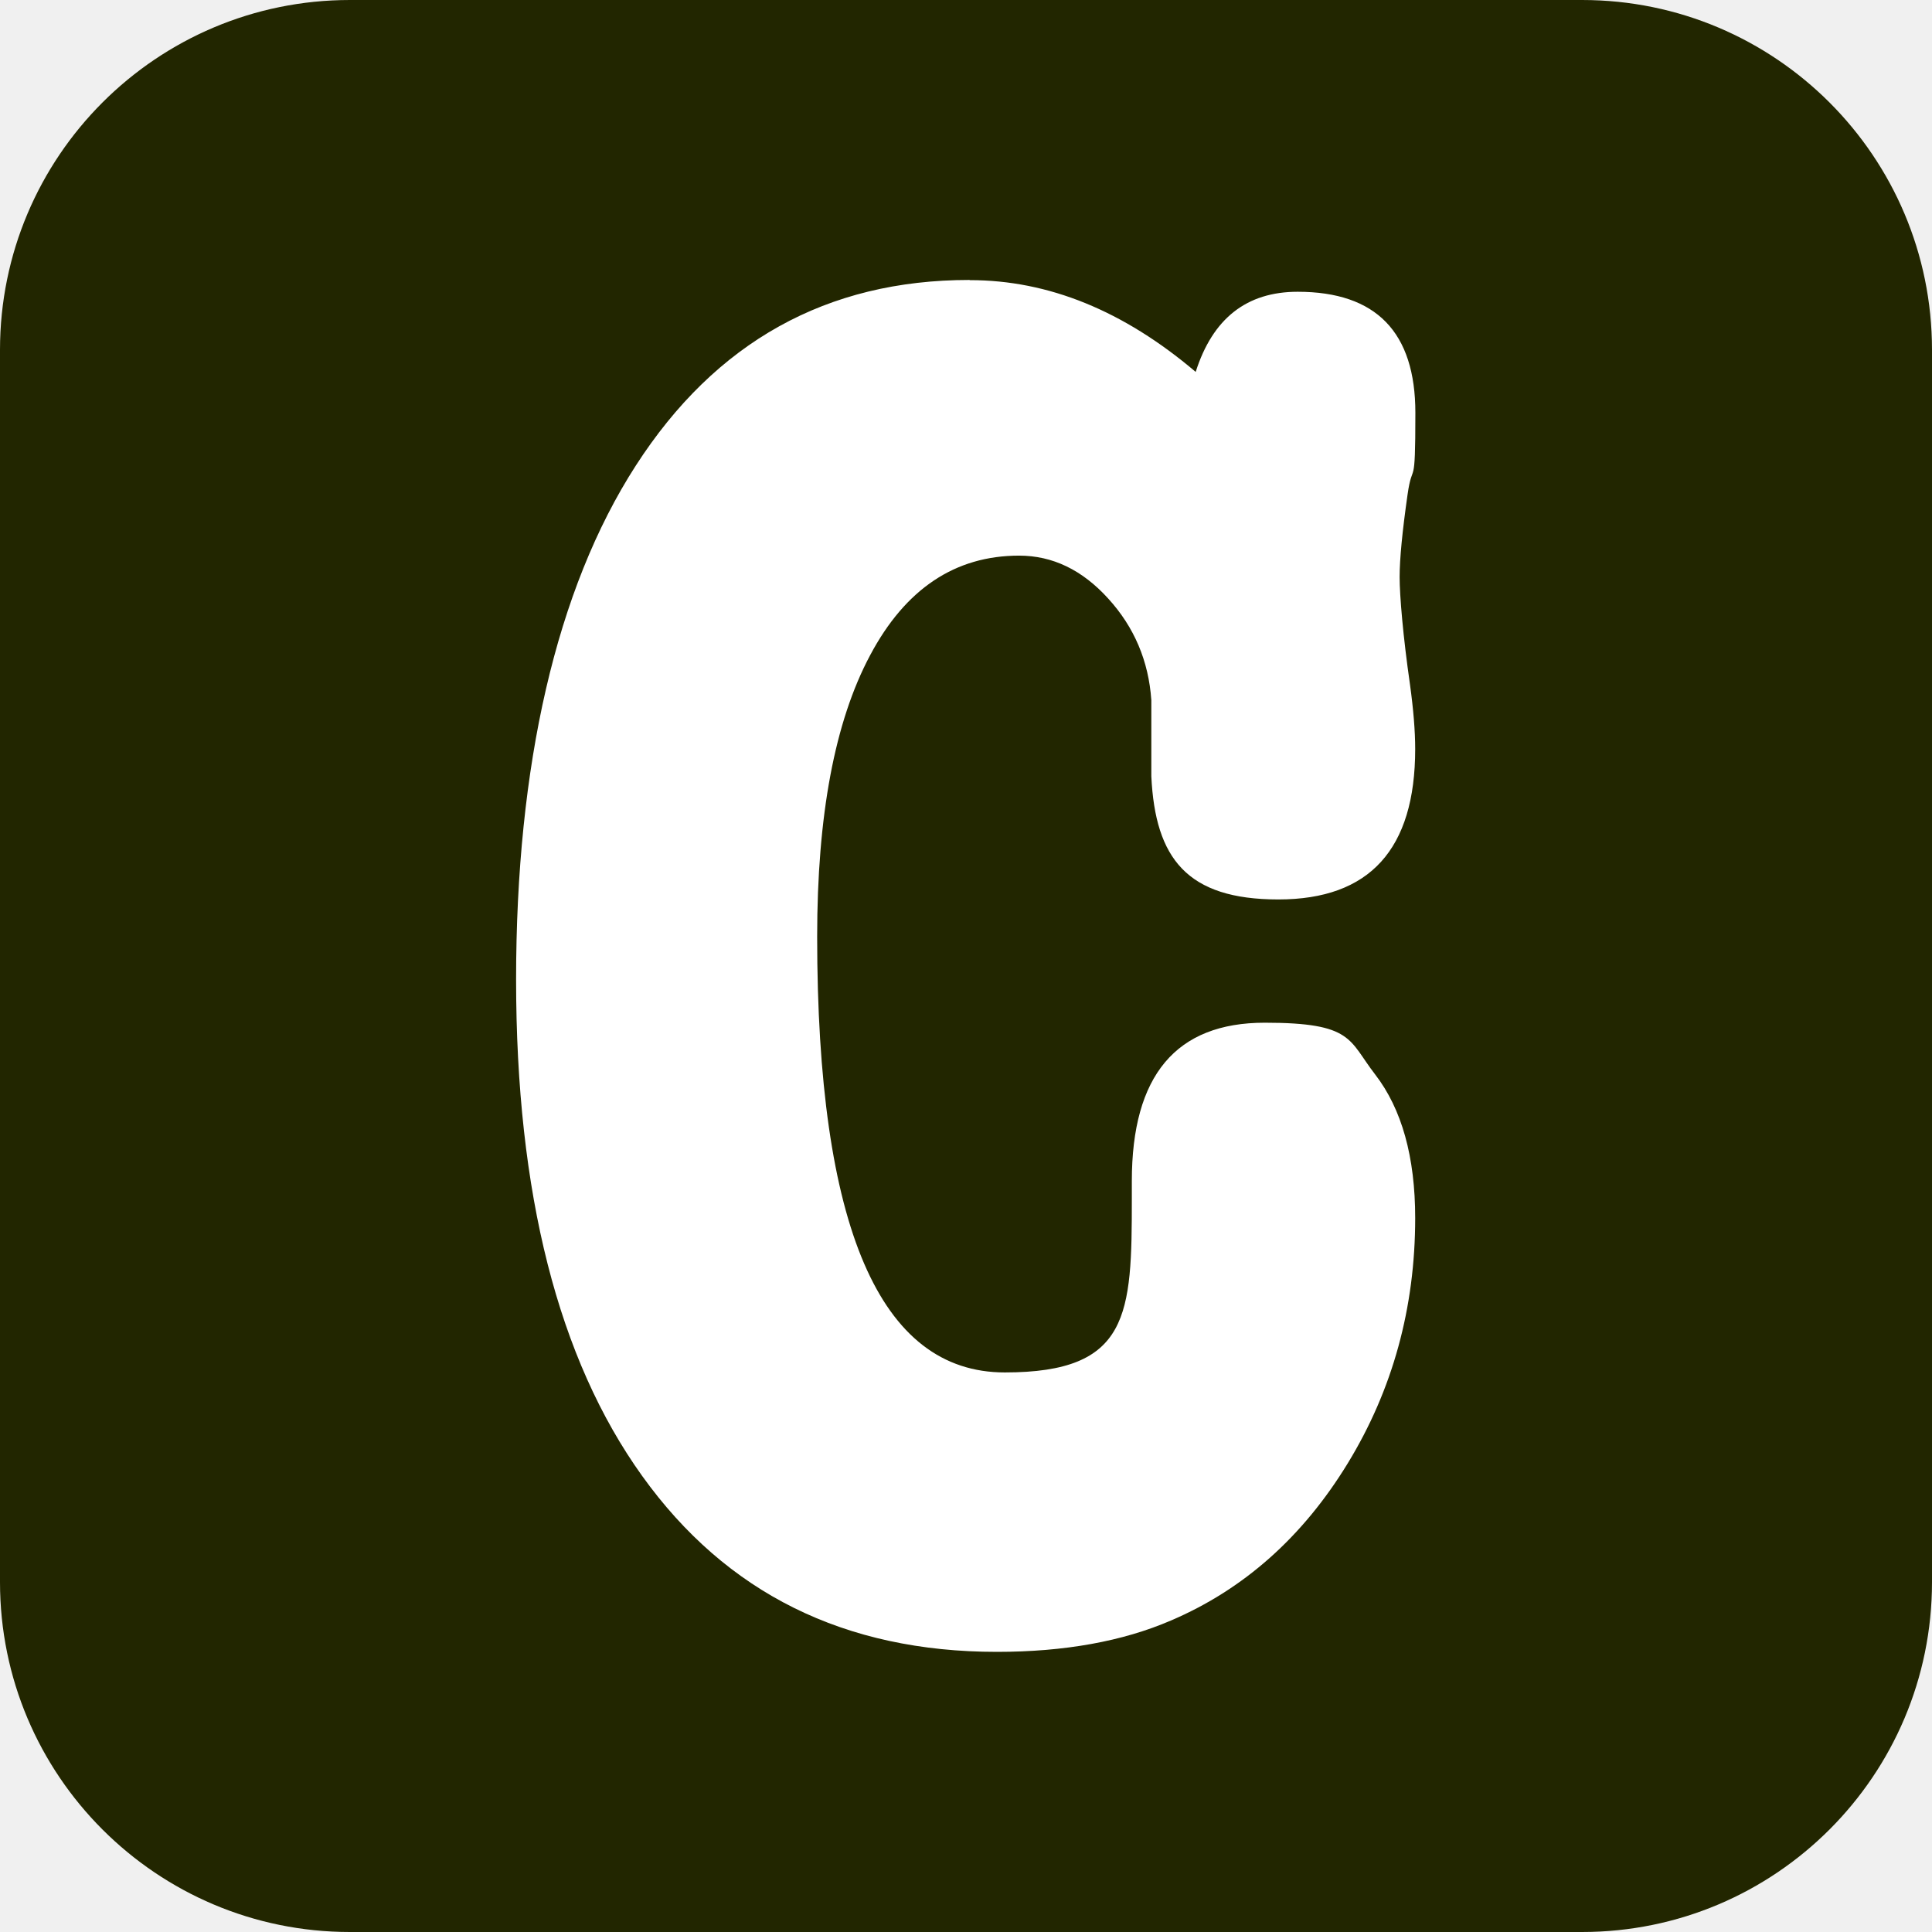
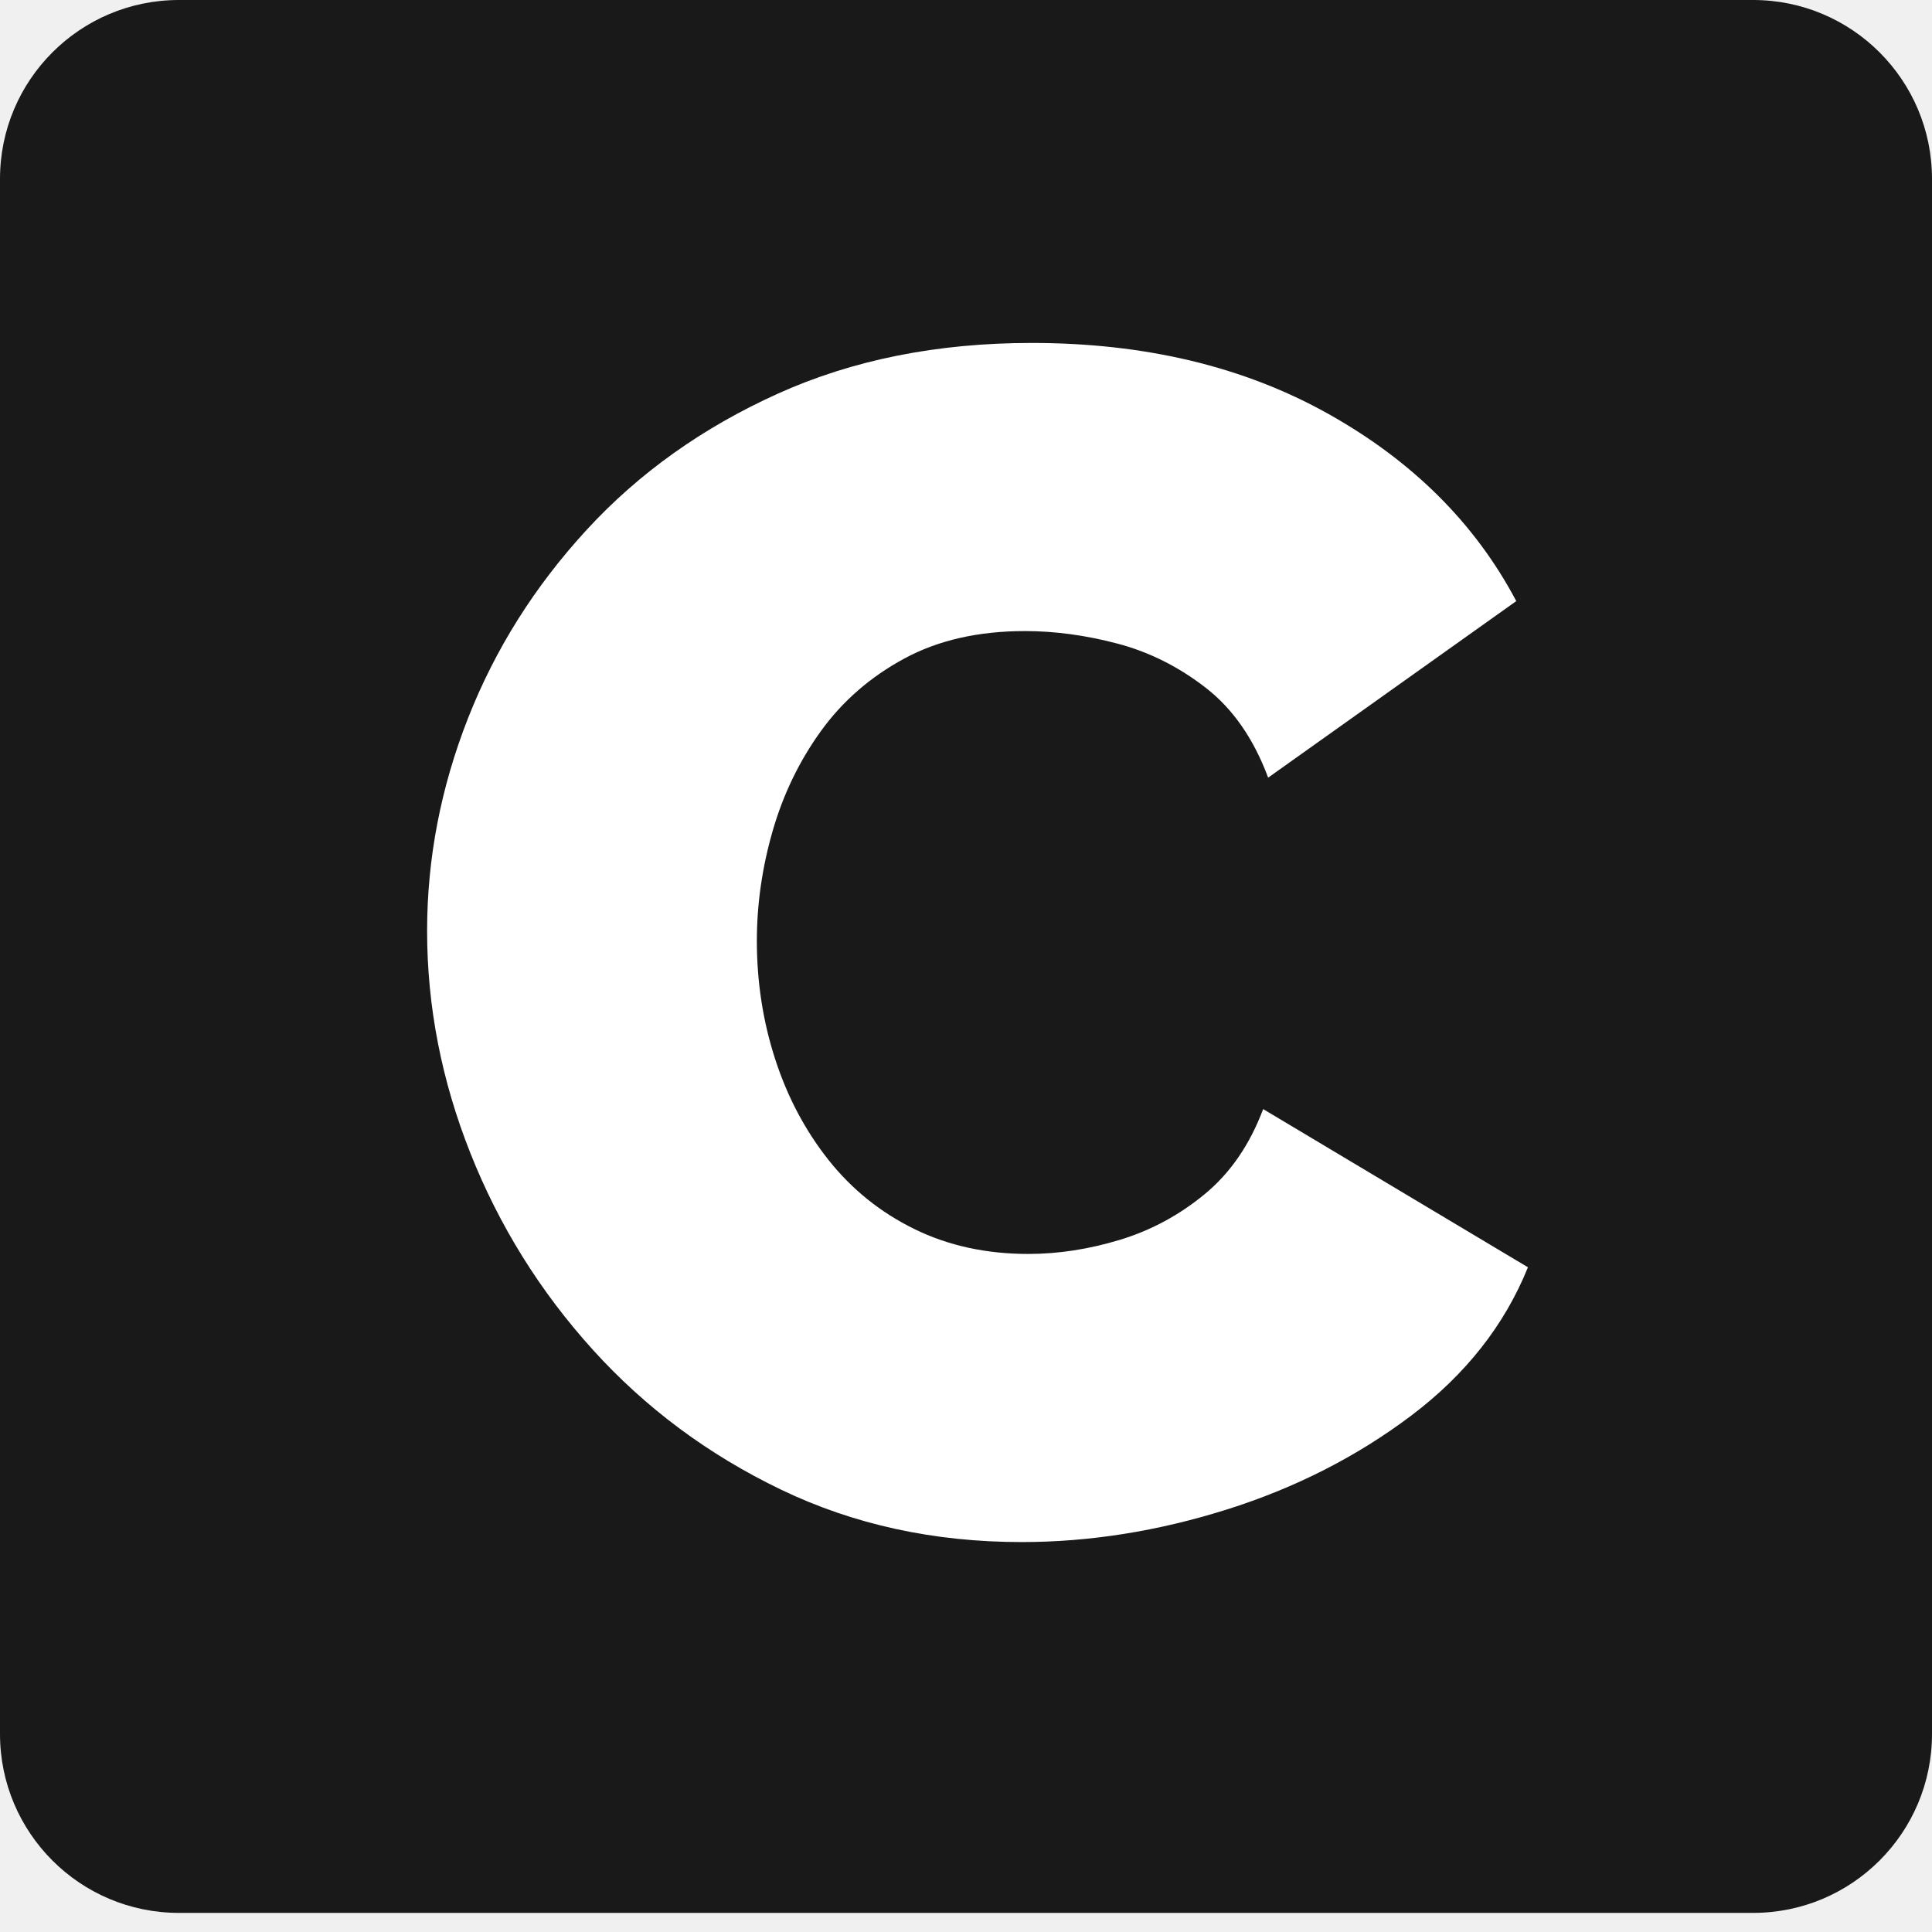
- <svg xmlns="http://www.w3.org/2000/svg" id="Layer_2" data-name="Layer 2" viewBox="0 0 1080 1080">
+ <svg xmlns="http://www.w3.org/2000/svg" width="1080" zoomAndPan="magnify" viewBox="0 0 810 810" height="1080" preserveAspectRatio="xMidYMid meet" version="1.0">
  <defs>
-     <style>
-       .cls-1 {
-         fill: #fff;
-       }
- 
-       .cls-2 {
-         fill: #222600;
-       }
-     </style>
+     <g />
+     <clipPath id="4498f347a2">
+       <path d="M 0 0 L 810 0 L 810 801.988 L 0 801.988 Z M 0 0 " clip-rule="nonzero" />
+     </clipPath>
+     <clipPath id="f6d5a98755">
+       <path d="M 75 0 L 735 0 C 776.422 0 810 33.578 810 75 L 810 726.988 C 810 768.41 776.422 801.988 735 801.988 L 75 801.988 C 33.578 801.988 0 768.41 0 726.988 L 0 75 C 0 33.578 33.578 0 75 0 Z M 75 0 " clip-rule="nonzero" />
+     </clipPath>
+     <clipPath id="0ab1e04833">
+       <path d="M 0 0 L 810 0 L 810 801.988 L 0 801.988 Z M 0 0 " clip-rule="nonzero" />
+     </clipPath>
+     <clipPath id="79547a0388">
+       <path d="M 75 0 L 735 0 C 776.422 0 810 33.578 810 75 L 810 726.988 C 810 768.41 776.422 801.988 735 801.988 L 75 801.988 C 33.578 801.988 0 768.41 0 726.988 L 0 75 C 0 33.578 33.578 0 75 0 Z M 75 0 " clip-rule="nonzero" />
+     </clipPath>
+     <clipPath id="4165fed2d5">
+       <rect x="0" width="810" y="0" height="802" />
+     </clipPath>
+     <clipPath id="f94ea04a2a">
+       <rect x="0" width="492" y="0" height="807" />
+     </clipPath>
  </defs>
-   <g id="Layer_1-2" data-name="Layer 1">
-     <rect class="cls-2" width="1080" height="1080" rx="195.6" ry="195.6" />
-     <path class="cls-1" d="M542.2,156.6c43.9,0,85.9,17.1,126.2,51.3,9.5-29.9,28.5-44.8,57-44.8,43.9,0,65.8,22.6,65.8,67.7s-1.5,25.5-4.4,45.9c-2.9,20.4-4.4,35.7-4.4,45.9s1.9,33.1,5.8,60.1c1.9,13.8,2.9,25.9,2.9,36,0,56.1-25.5,84.1-76.5,84.1s-68.8-22.9-71-68.8v-42.6c-1.5-21.8-9.5-40.8-24.1-56.8-14.5-16-31.1-24-49.8-24-35.8,0-63.6,18.6-83.3,55.7-19.8,37.1-29.6,89.6-29.6,157.3,0,162.4,35,243.6,104.9,243.6s71-32.4,71-97.2v-9.8c0-59,24.7-88.5,74.3-88.5s46.8,9.7,61.7,28.9c14.9,19.3,22.4,46.1,22.4,80.3,0,50.2-12.6,96-37.7,137.1-25.1,41.1-58.1,70.5-98.9,87.9-26.9,11.6-59.4,17.5-97.2,17.5-85.2,0-151.3-32.8-198.3-98.3-47-65.5-70.5-158-70.5-277.5s22.3-218.1,66.9-287.3c44.6-69.2,106.8-103.8,186.5-103.8Z" />
+   <g clip-path="url(#4498f347a2)">
+     <g clip-path="url(#f6d5a98755)">
+       <g transform="matrix(1, 0, 0, 1, 0, 0.000000000000039746)">
+         <g clip-path="url(#4165fed2d5)">
+           <g clip-path="url(#0ab1e04833)">
+             <g clip-path="url(#79547a0388)">
+               <path fill="#19191a" d="M 0 0 L 811.387 0 L 811.387 801.988 L 0 801.988 Z M 0 0 " fill-opacity="1" fill-rule="nonzero" />
+             </g>
+           </g>
+         </g>
+       </g>
+     </g>
+   </g>
+   <g transform="matrix(1, 0, 0, 1, 163, 0.000000000000039746)">
+     <g clip-path="url(#f94ea04a2a)">
+       <g fill="#ffffff" fill-opacity="1">
+         <g transform="translate(0.705879, 642.3301)">
+           <g>
+             <path d="M 15.359 -252.062 C 15.359 -282.32 21.062 -312 32.469 -341.094 C 43.875 -370.188 60.516 -396.602 82.391 -420.344 C 104.266 -444.082 130.91 -463.051 162.328 -477.25 C 193.754 -491.445 229.25 -498.547 268.812 -498.547 C 316.301 -498.547 357.734 -488.648 393.109 -468.859 C 428.484 -449.078 454.781 -422.895 472 -390.312 L 367.969 -316.297 C 361.914 -332.586 353.188 -345.156 341.781 -354 C 330.375 -362.844 318.035 -369.008 304.766 -372.5 C 291.504 -376 278.594 -377.75 266.031 -377.75 C 246.477 -377.75 229.602 -373.906 215.406 -366.219 C 201.207 -358.539 189.566 -348.414 180.484 -335.844 C 171.41 -323.281 164.66 -309.316 160.234 -293.953 C 155.816 -278.598 153.609 -263.238 153.609 -247.875 C 153.609 -230.645 156.164 -214.117 161.281 -198.297 C 166.406 -182.473 173.852 -168.391 183.625 -156.047 C 193.406 -143.711 205.395 -134.055 219.594 -127.078 C 233.789 -120.098 249.734 -116.609 267.422 -116.609 C 279.992 -116.609 292.797 -118.582 305.828 -122.531 C 318.859 -126.488 330.727 -132.891 341.438 -141.734 C 352.145 -150.586 360.289 -162.457 365.875 -177.344 L 476.891 -111.016 C 467.117 -86.816 450.828 -66.102 428.016 -48.875 C 405.203 -31.656 379.363 -18.504 350.5 -9.422 C 321.645 -0.348 293.02 4.188 264.625 4.188 C 227.852 4.188 194.223 -3.141 163.734 -17.797 C 133.242 -32.461 106.941 -52.016 84.828 -76.453 C 62.723 -100.891 45.617 -128.352 33.516 -158.844 C 21.41 -189.332 15.359 -220.406 15.359 -252.062 Z M 15.359 -252.062 " />
+           </g>
+         </g>
+       </g>
+     </g>
  </g>
</svg>
